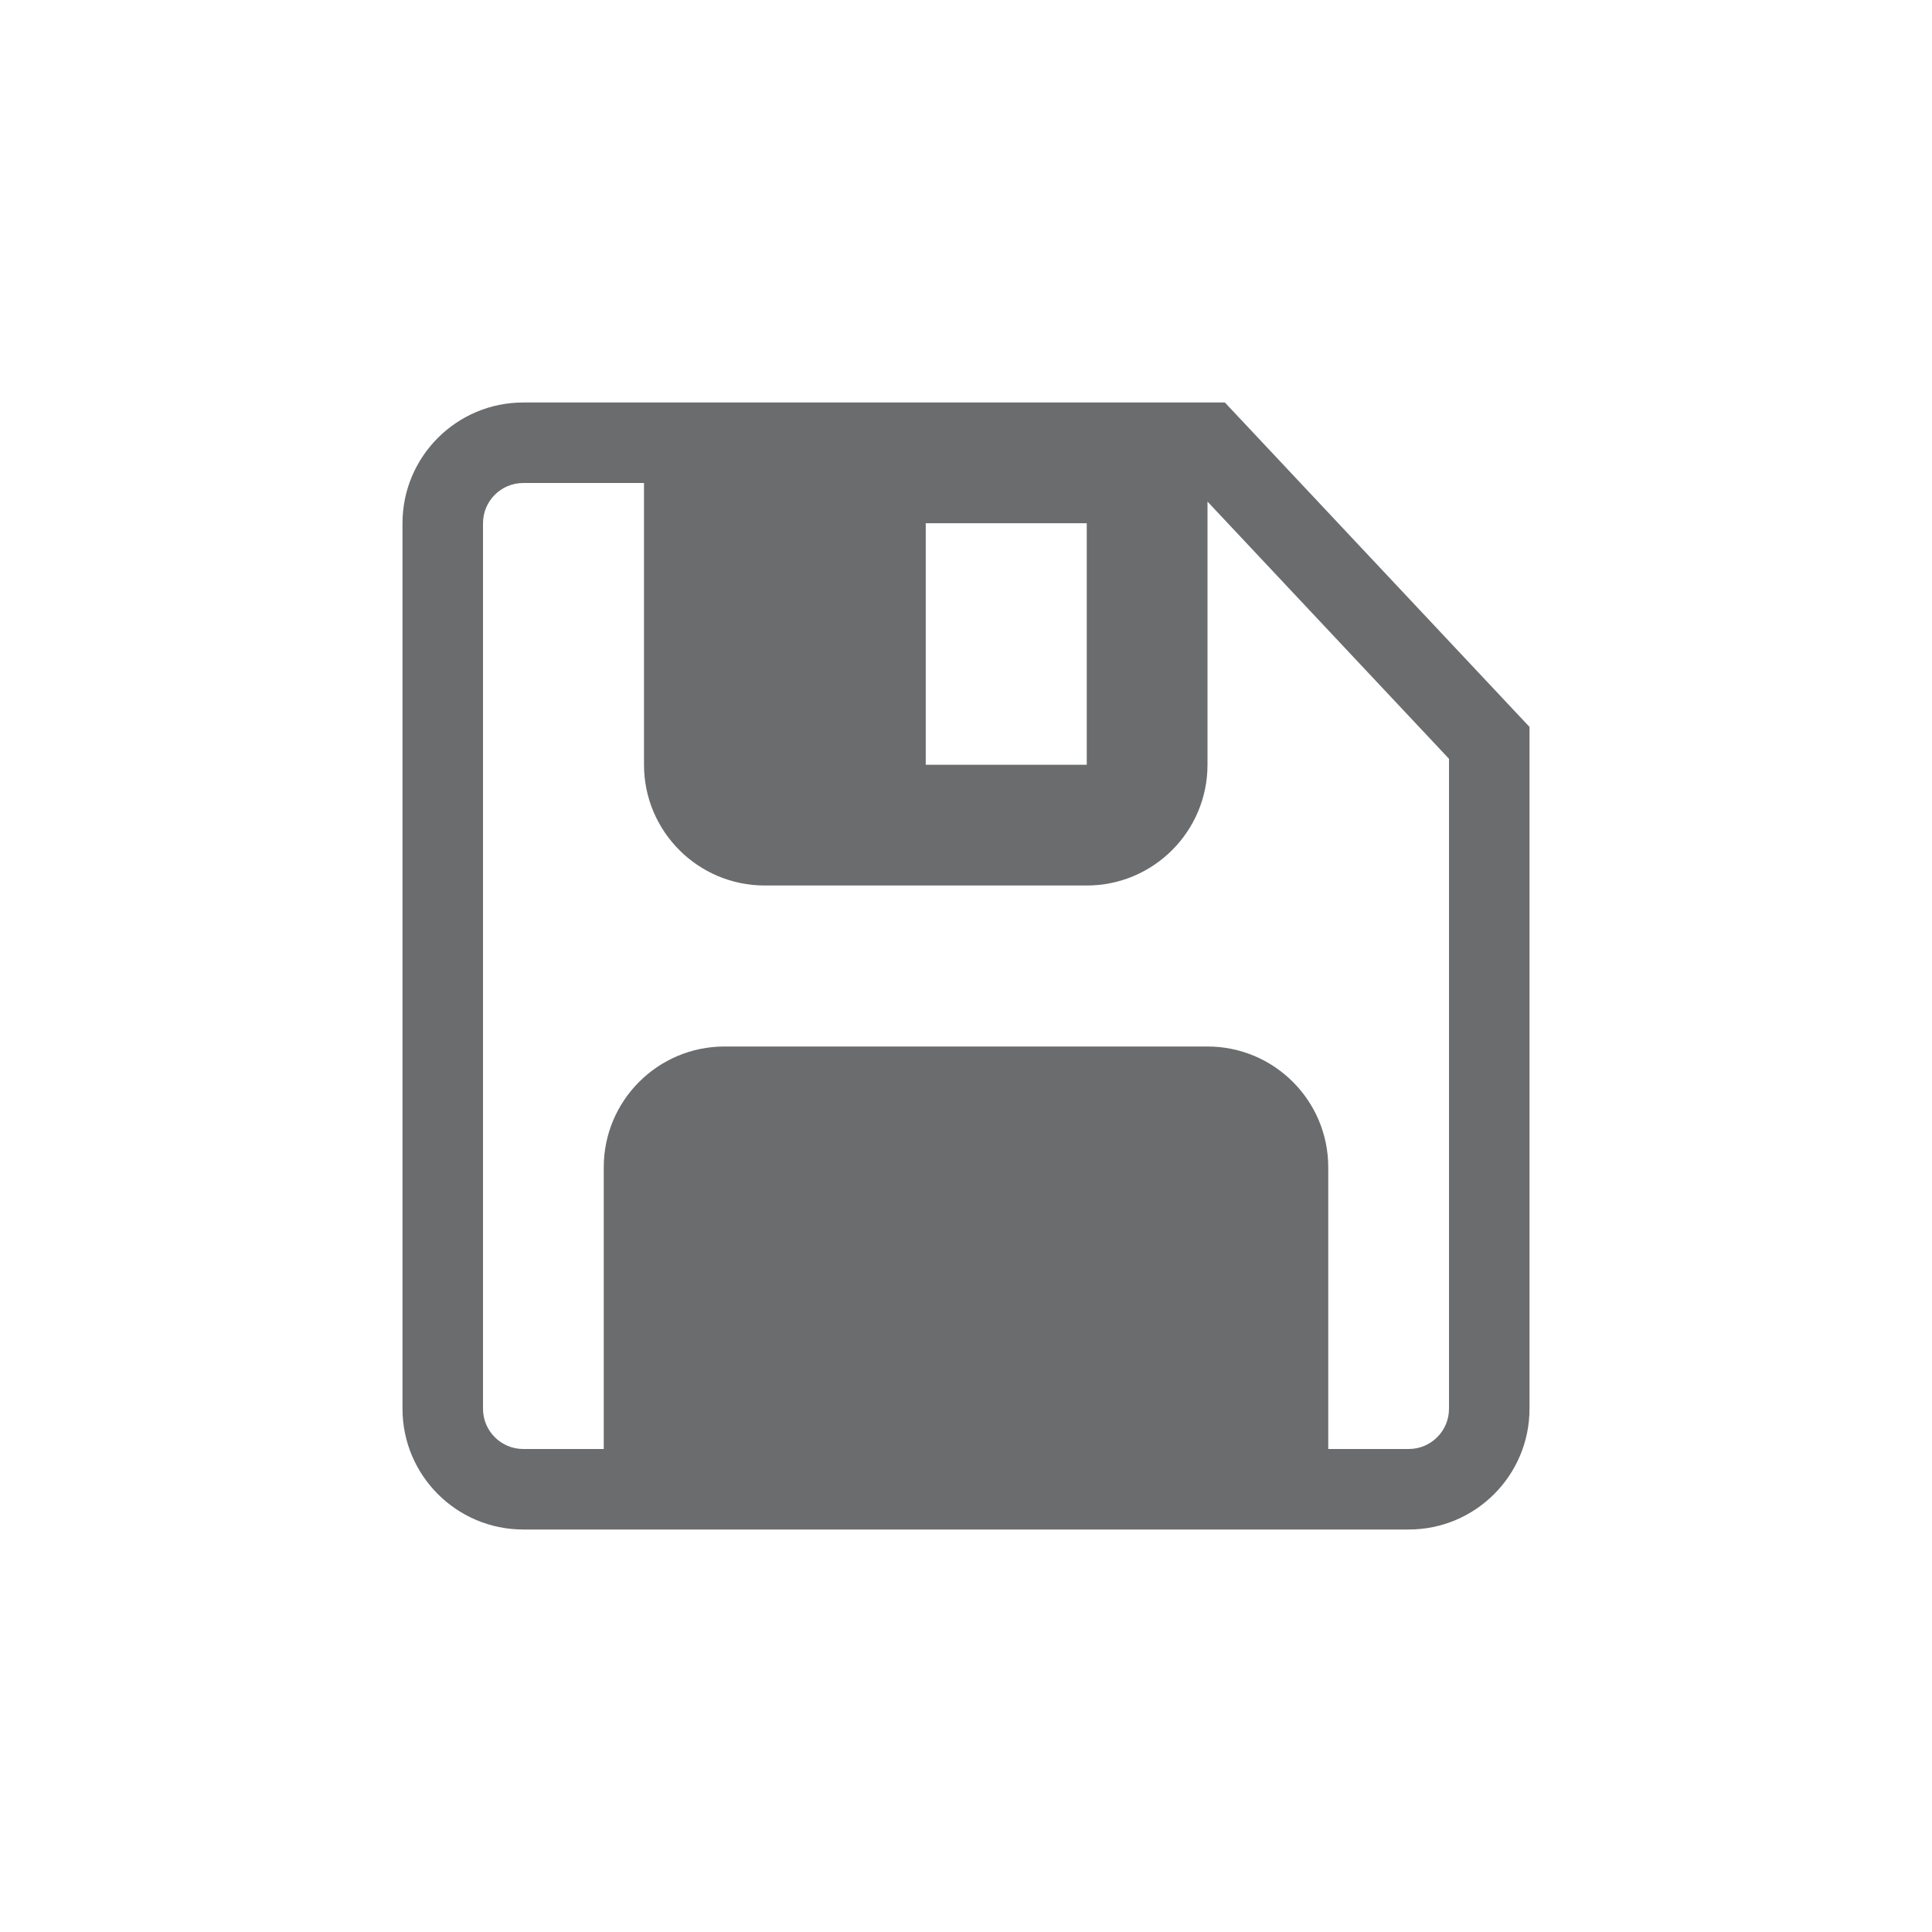
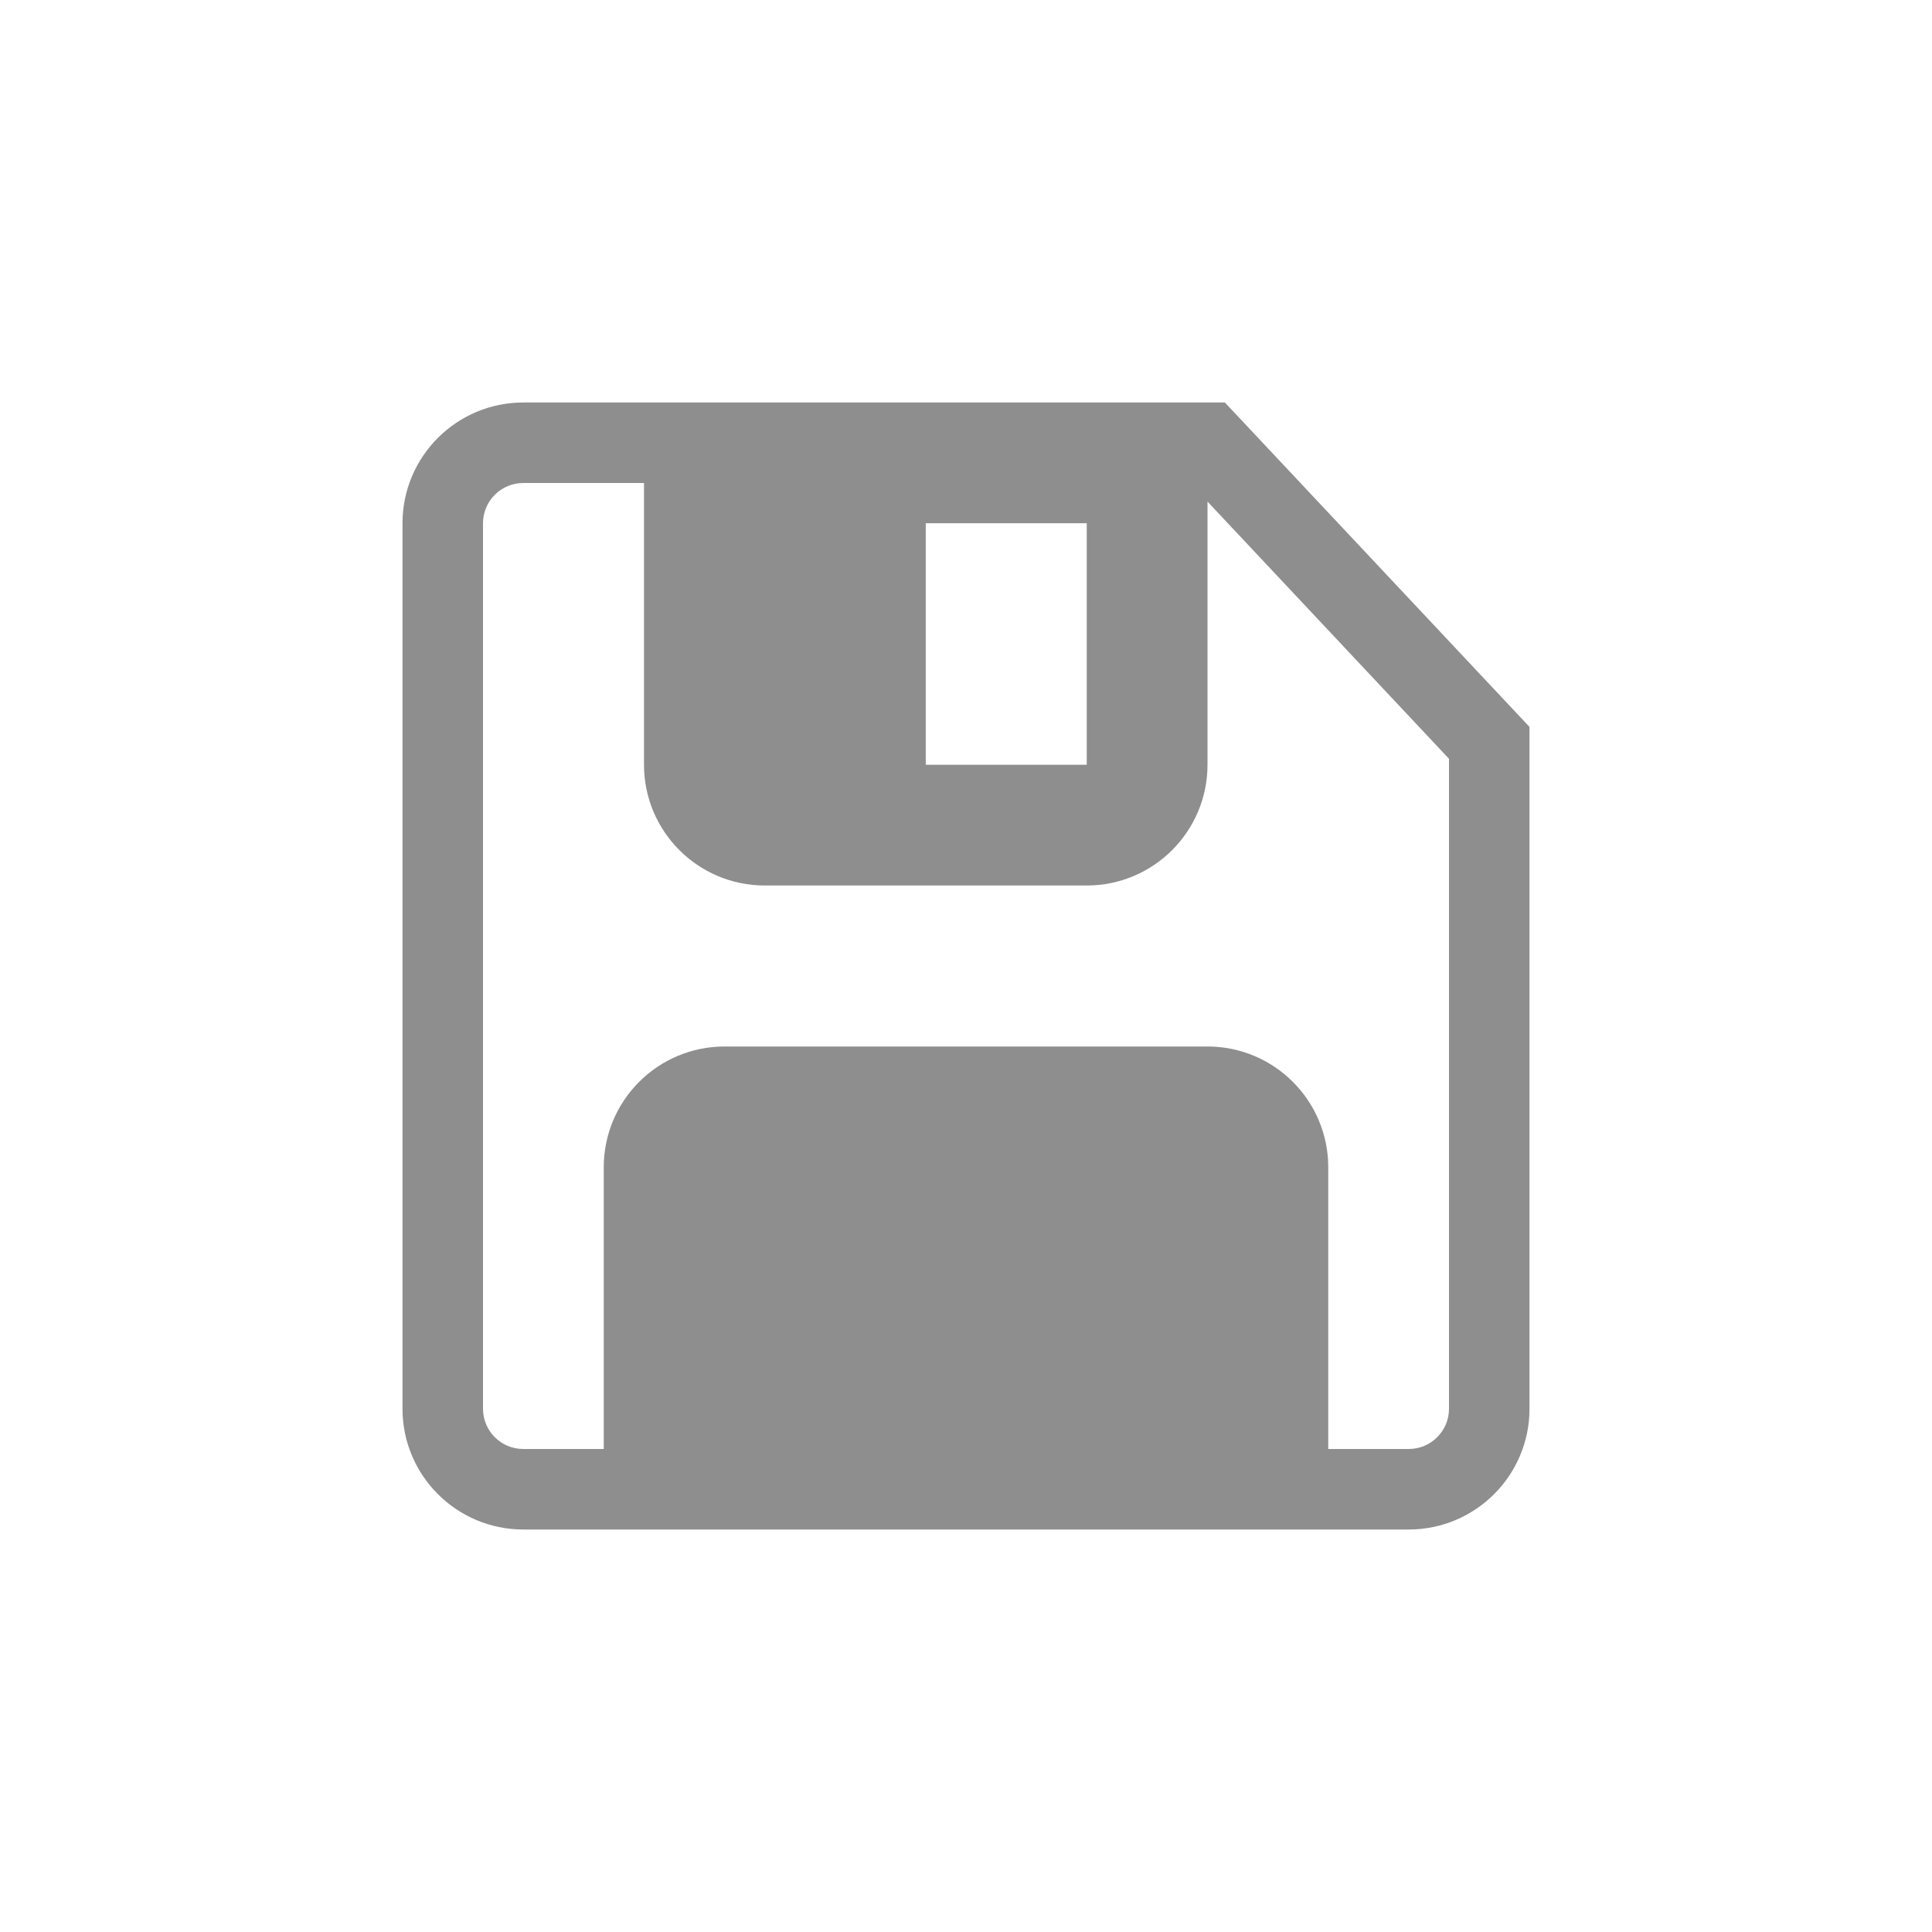
<svg xmlns="http://www.w3.org/2000/svg" width="24" height="24" viewBox="0 0 24 24" fill="none">
-   <path fill-rule="evenodd" clip-rule="evenodd" d="M6.5 5C5.672 5 5 5.672 5 6.5V17.5C5 18.328 5.672 19 6.5 19H17.5C18.328 19 19 18.328 19 17.5V9.03L15.216 5H6.5ZM6 6.5C6 6.224 6.224 6 6.5 6H8V9.5C8 10.328 8.672 11 9.5 11H13.5C14.328 11 15 10.328 15 9.5V6.231L18 9.426V17.5C18 17.776 17.776 18 17.5 18H16.5V14.5C16.5 13.672 15.828 13 15 13H9C8.172 13 7.5 13.672 7.5 14.5V18H6.5C6.224 18 6 17.776 6 17.5V6.5ZM13.5 6.5H11.5V9.5H13.5V6.5Z" fill="#6A6C6E" />
+   <path fill-rule="evenodd" clip-rule="evenodd" d="M6.5 5C5.672 5 5 5.672 5 6.5V17.5C5 18.328 5.672 19 6.5 19H17.5C18.328 19 19 18.328 19 17.5V9.03L15.216 5H6.5ZM6 6.5C6 6.224 6.224 6 6.5 6H8V9.5C8 10.328 8.672 11 9.5 11H13.5C14.328 11 15 10.328 15 9.5V6.231L18 9.426V17.5C18 17.776 17.776 18 17.5 18H16.5V14.5C16.5 13.672 15.828 13 15 13H9C8.172 13 7.5 13.672 7.5 14.5V18H6.5C6.224 18 6 17.776 6 17.5V6.5ZM13.5 6.5H11.5V9.5H13.5V6.5Z" fill="#8E8E8E" />
</svg>
